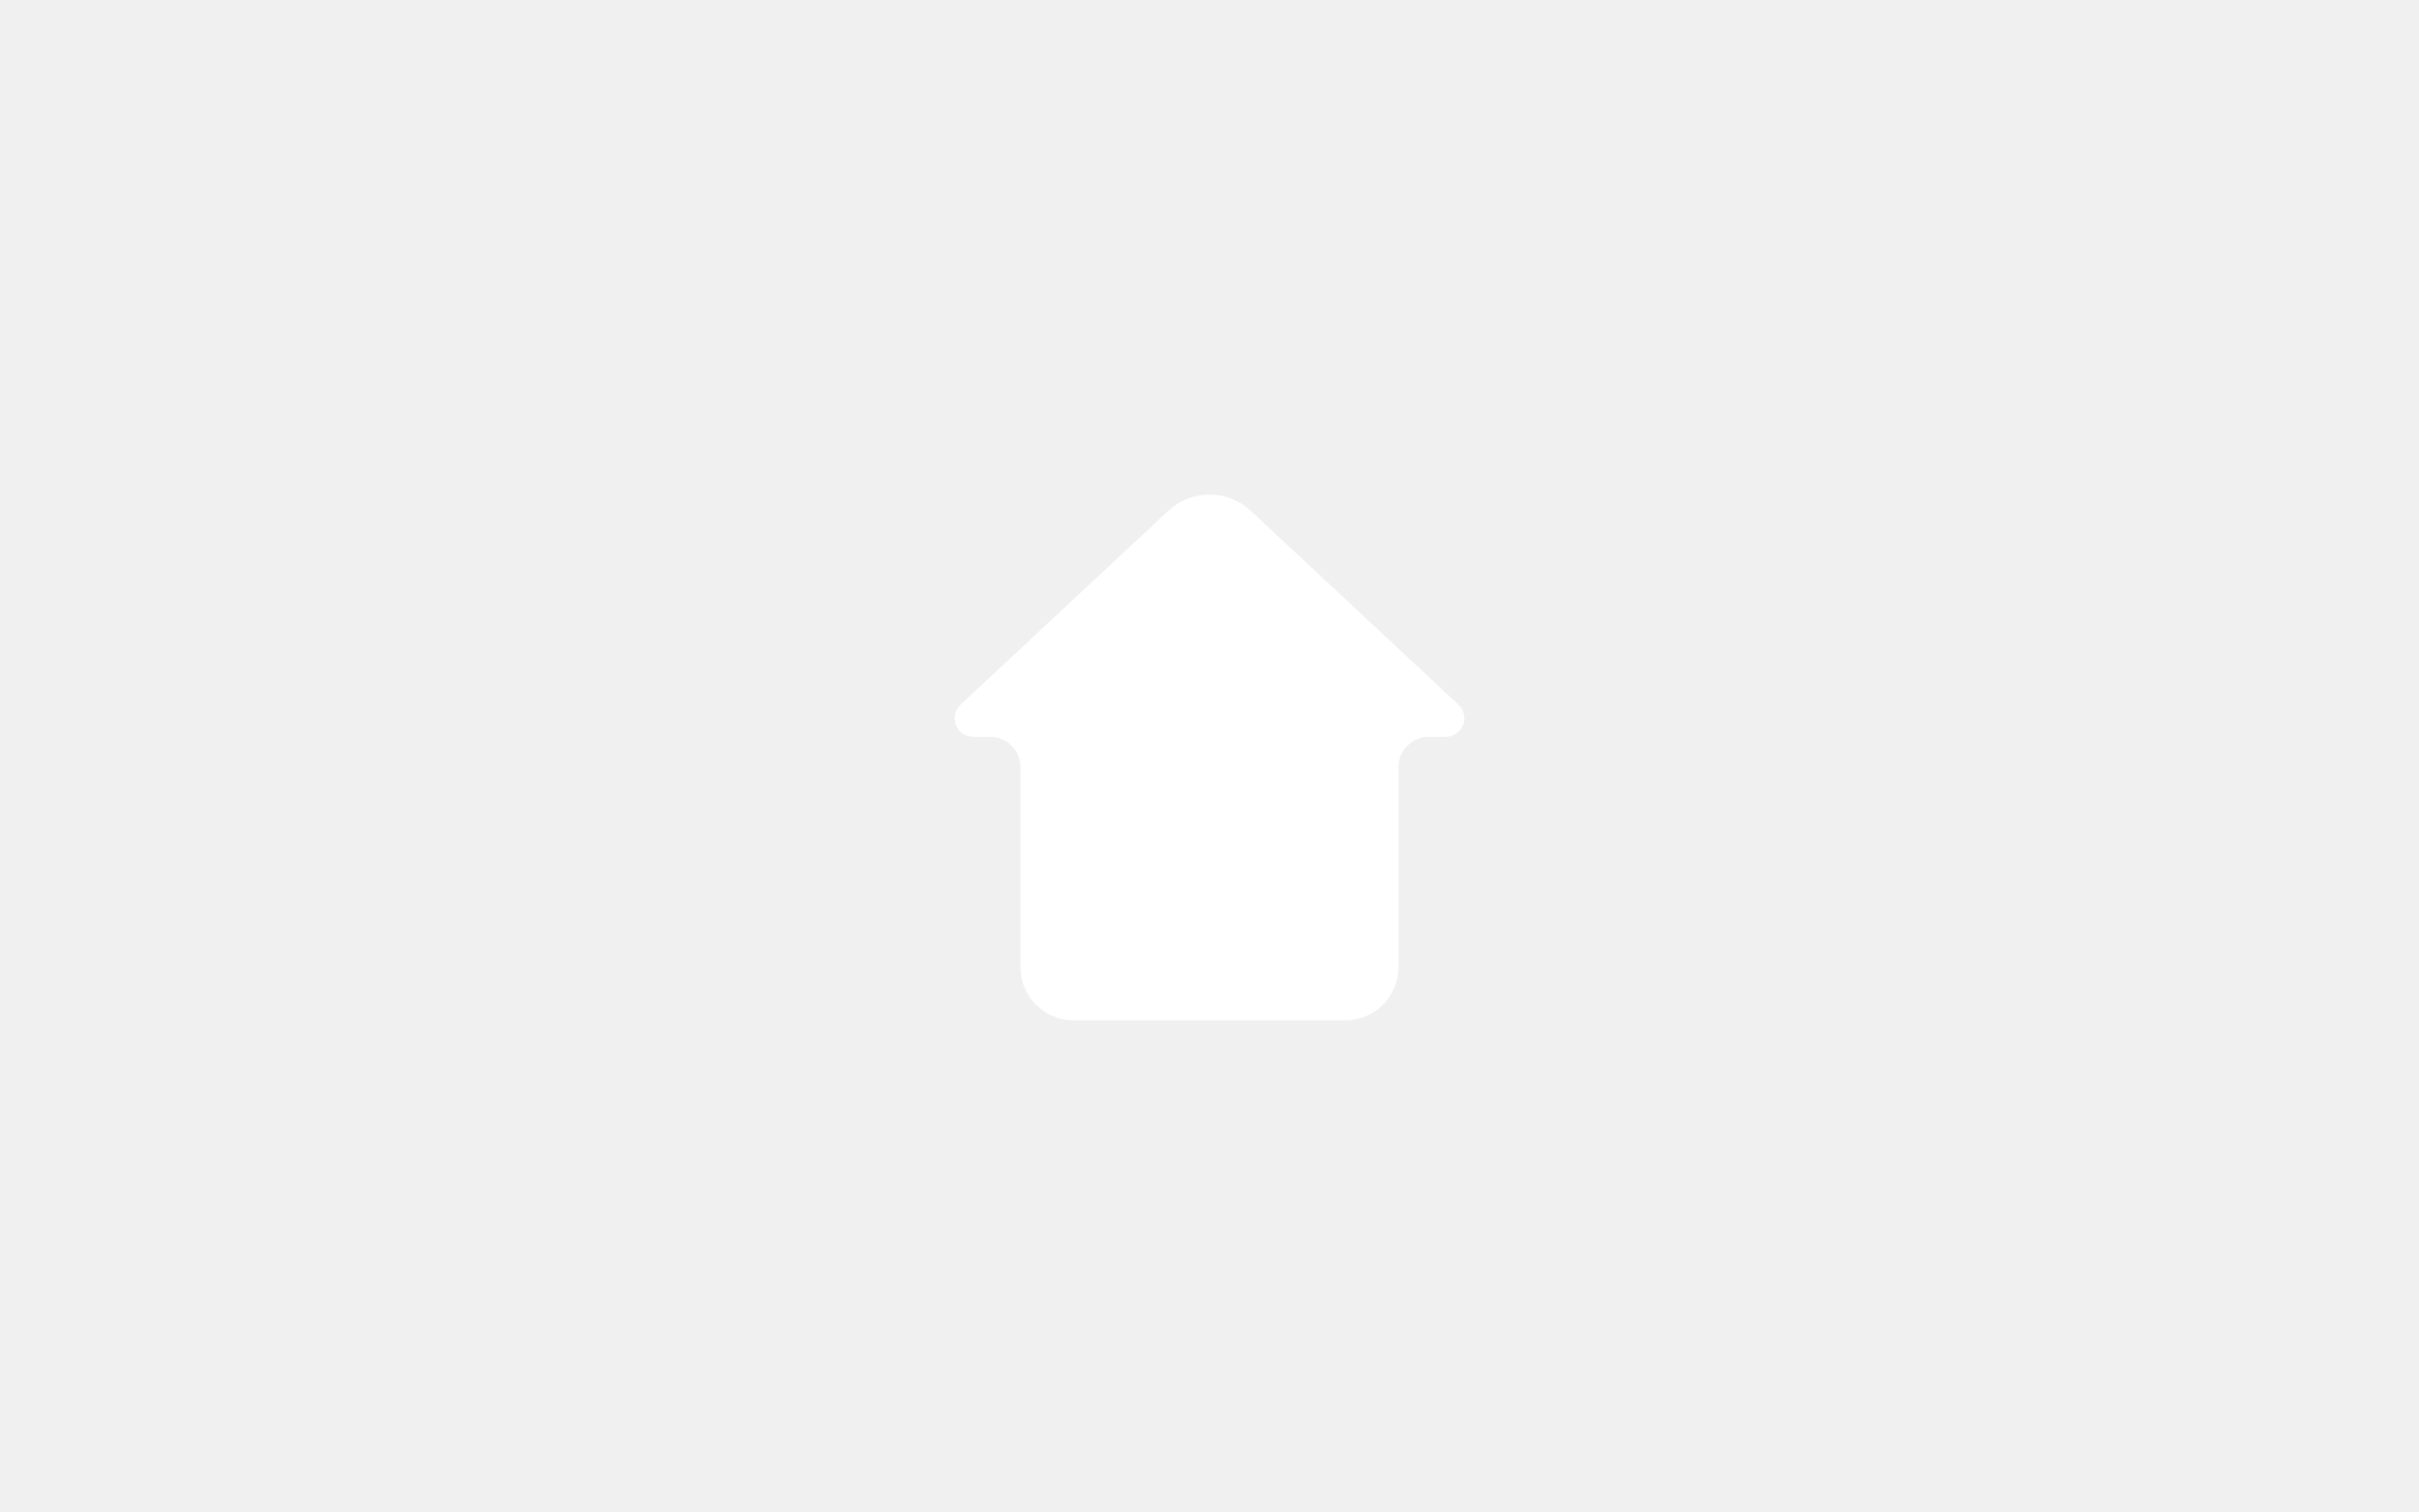
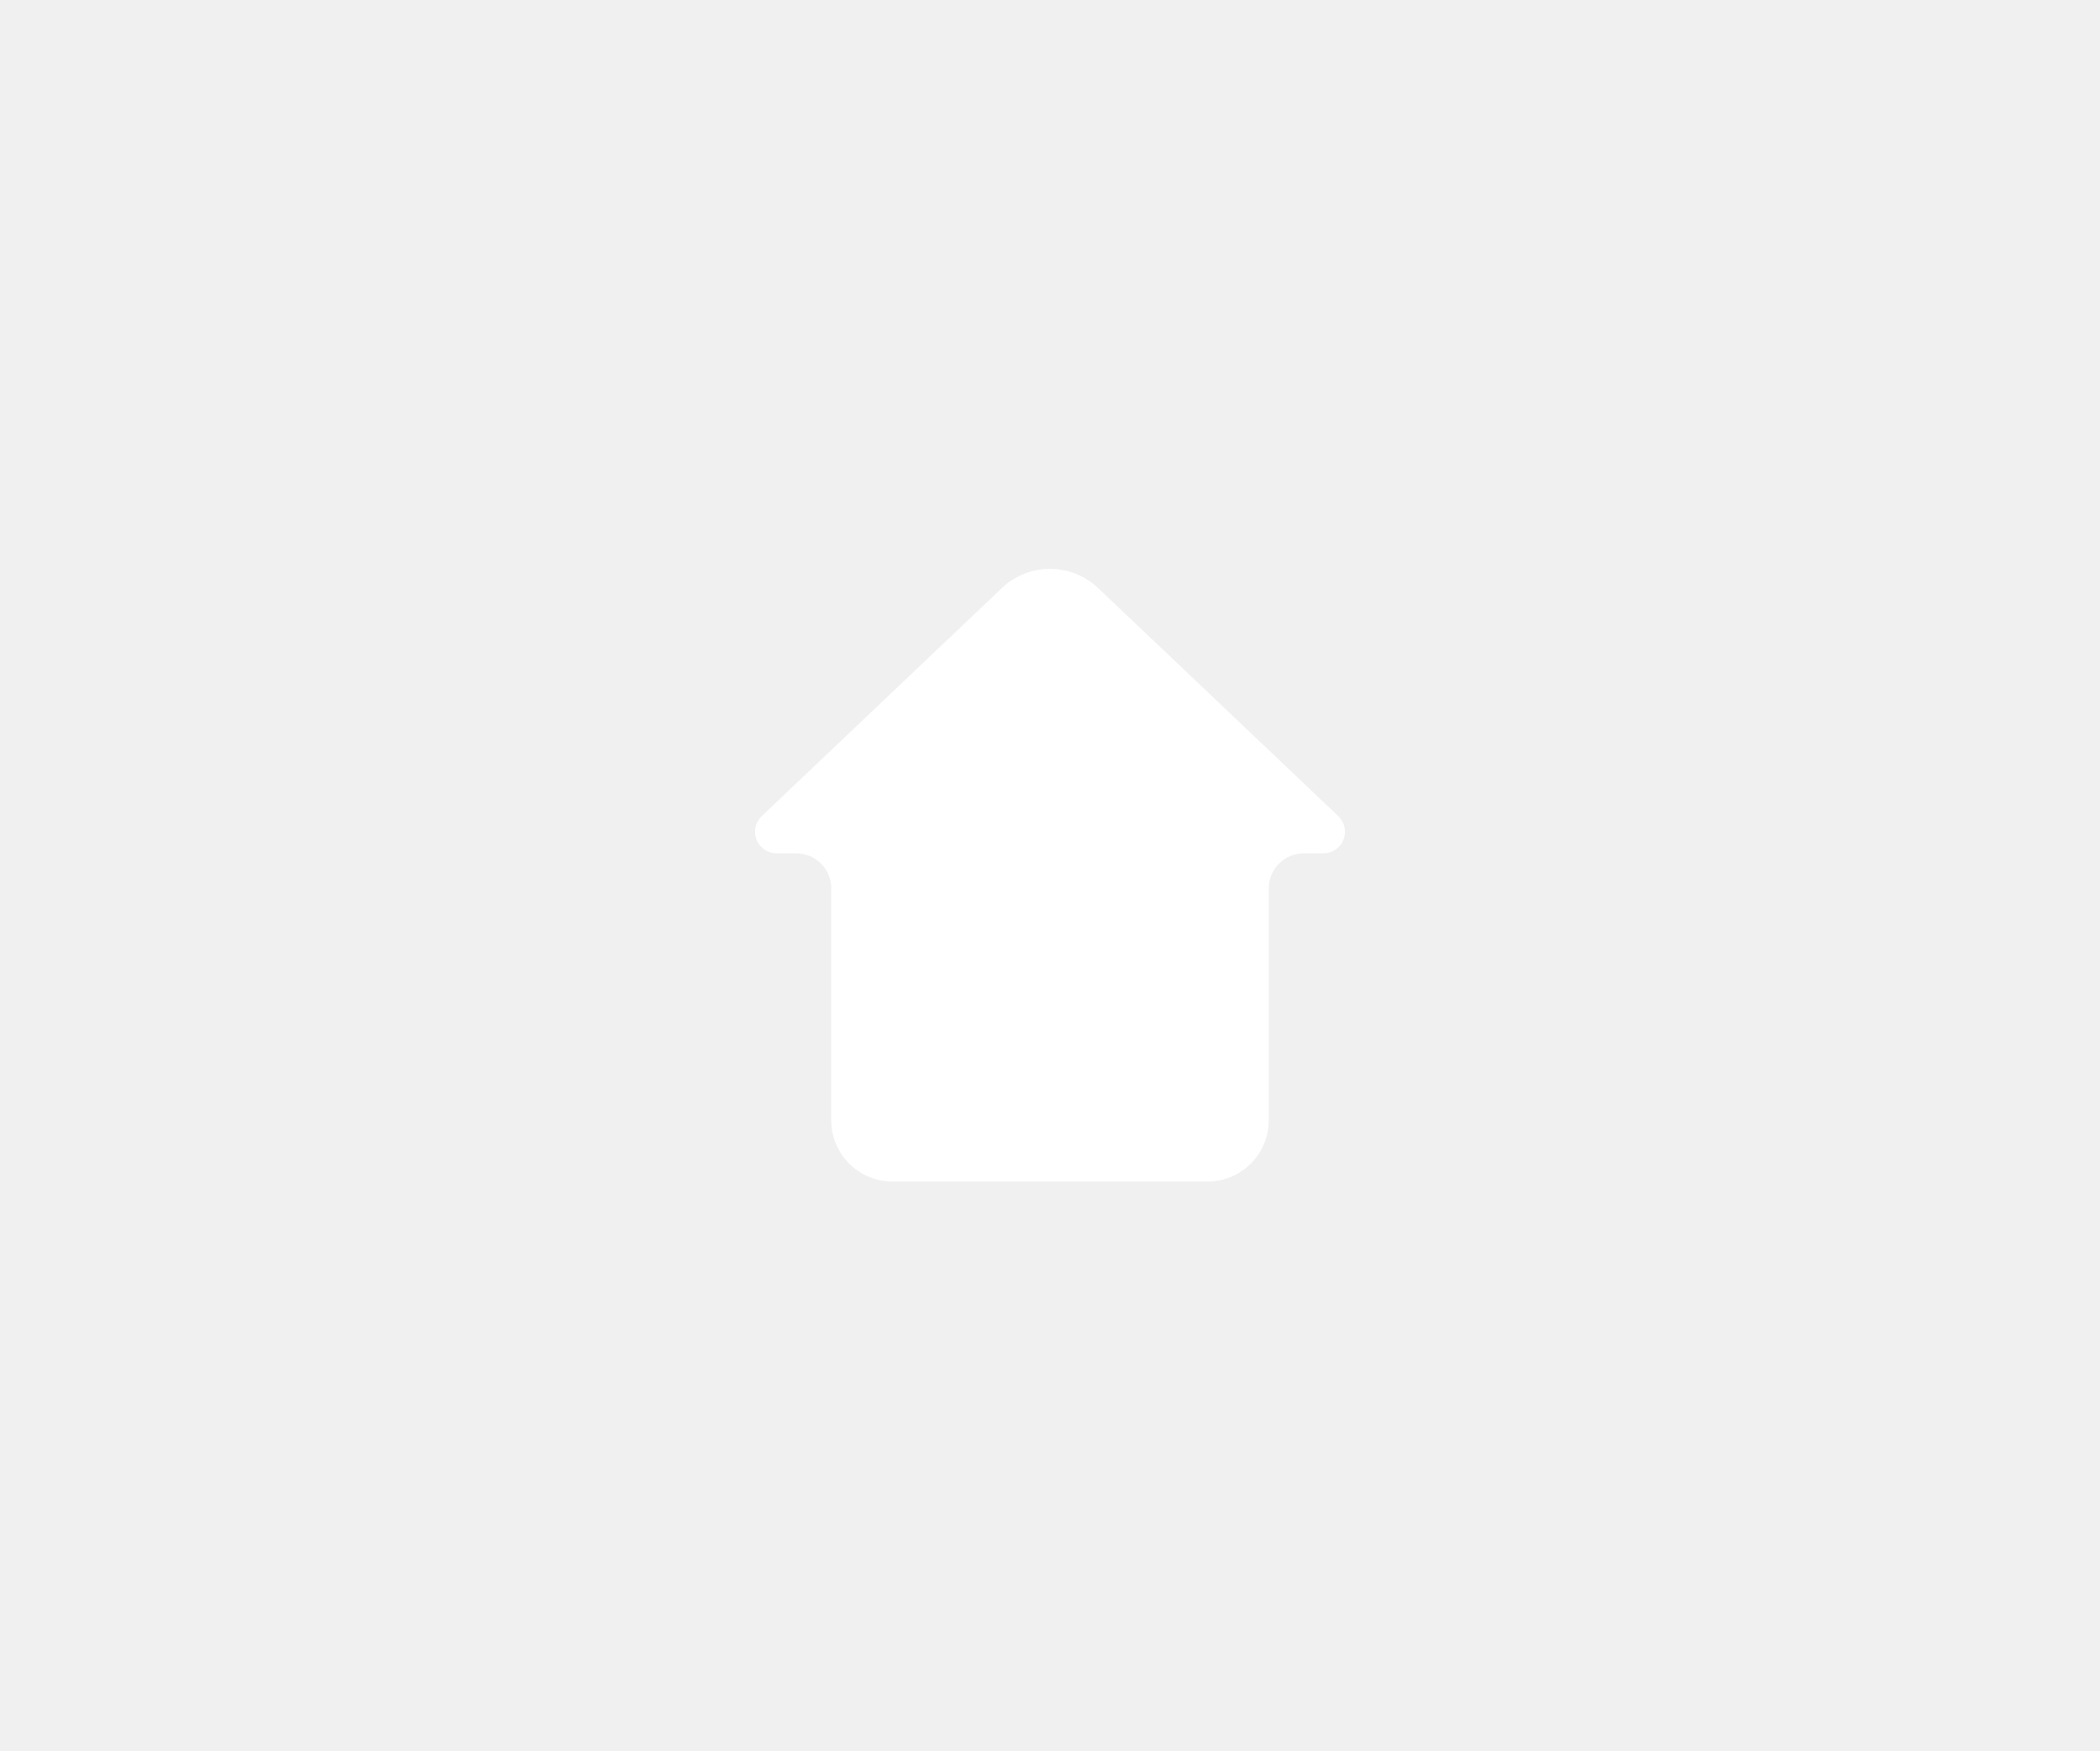
- <svg xmlns="http://www.w3.org/2000/svg" width="64" height="40" viewBox="0 0 64 40" fill="none">
-   <path fill-rule="evenodd" clip-rule="evenodd" d="M30.908 13.519A1.6 1.6 0 0 1 33.092 13.519L38.586 18.647A0.493 0.493 0 0 1 38.25 19.5L37.8 19.5A0.8 0.8 0 0 0 37 20.3L37 25.6A1.4 1.4 0 0 1 35.6 27L28.4 27A1.4 1.4 0 0 1 27 25.6L27 20.3A0.8 0.8 0 0 0 26.2 19.5L25.75 19.5A0.493 0.493 0 0 1 25.414 18.647Z" fill="white" />
+ <svg xmlns="http://www.w3.org/2000/svg" width="48" height="40" viewBox="0 0 48 40" fill="none">
+   <path fill-rule="evenodd" clip-rule="evenodd" d="M22.908 13.43A1.6 1.6 0 0 1 25.092 13.43L30.586 18.647A0.493 0.493 0 0 1 30.25 19.5L29.8 19.5A0.8 0.8 0 0 0 29 20.3L29 25.6A1.4 1.4 0 0 1 27.6 27L20.4 27A1.4 1.4 0 0 1 19 25.6L19 20.3A0.8 0.8 0 0 0 18.2 19.5L17.75 19.5A0.493 0.493 0 0 1 17.414 18.647Z" fill="white" />
</svg>
